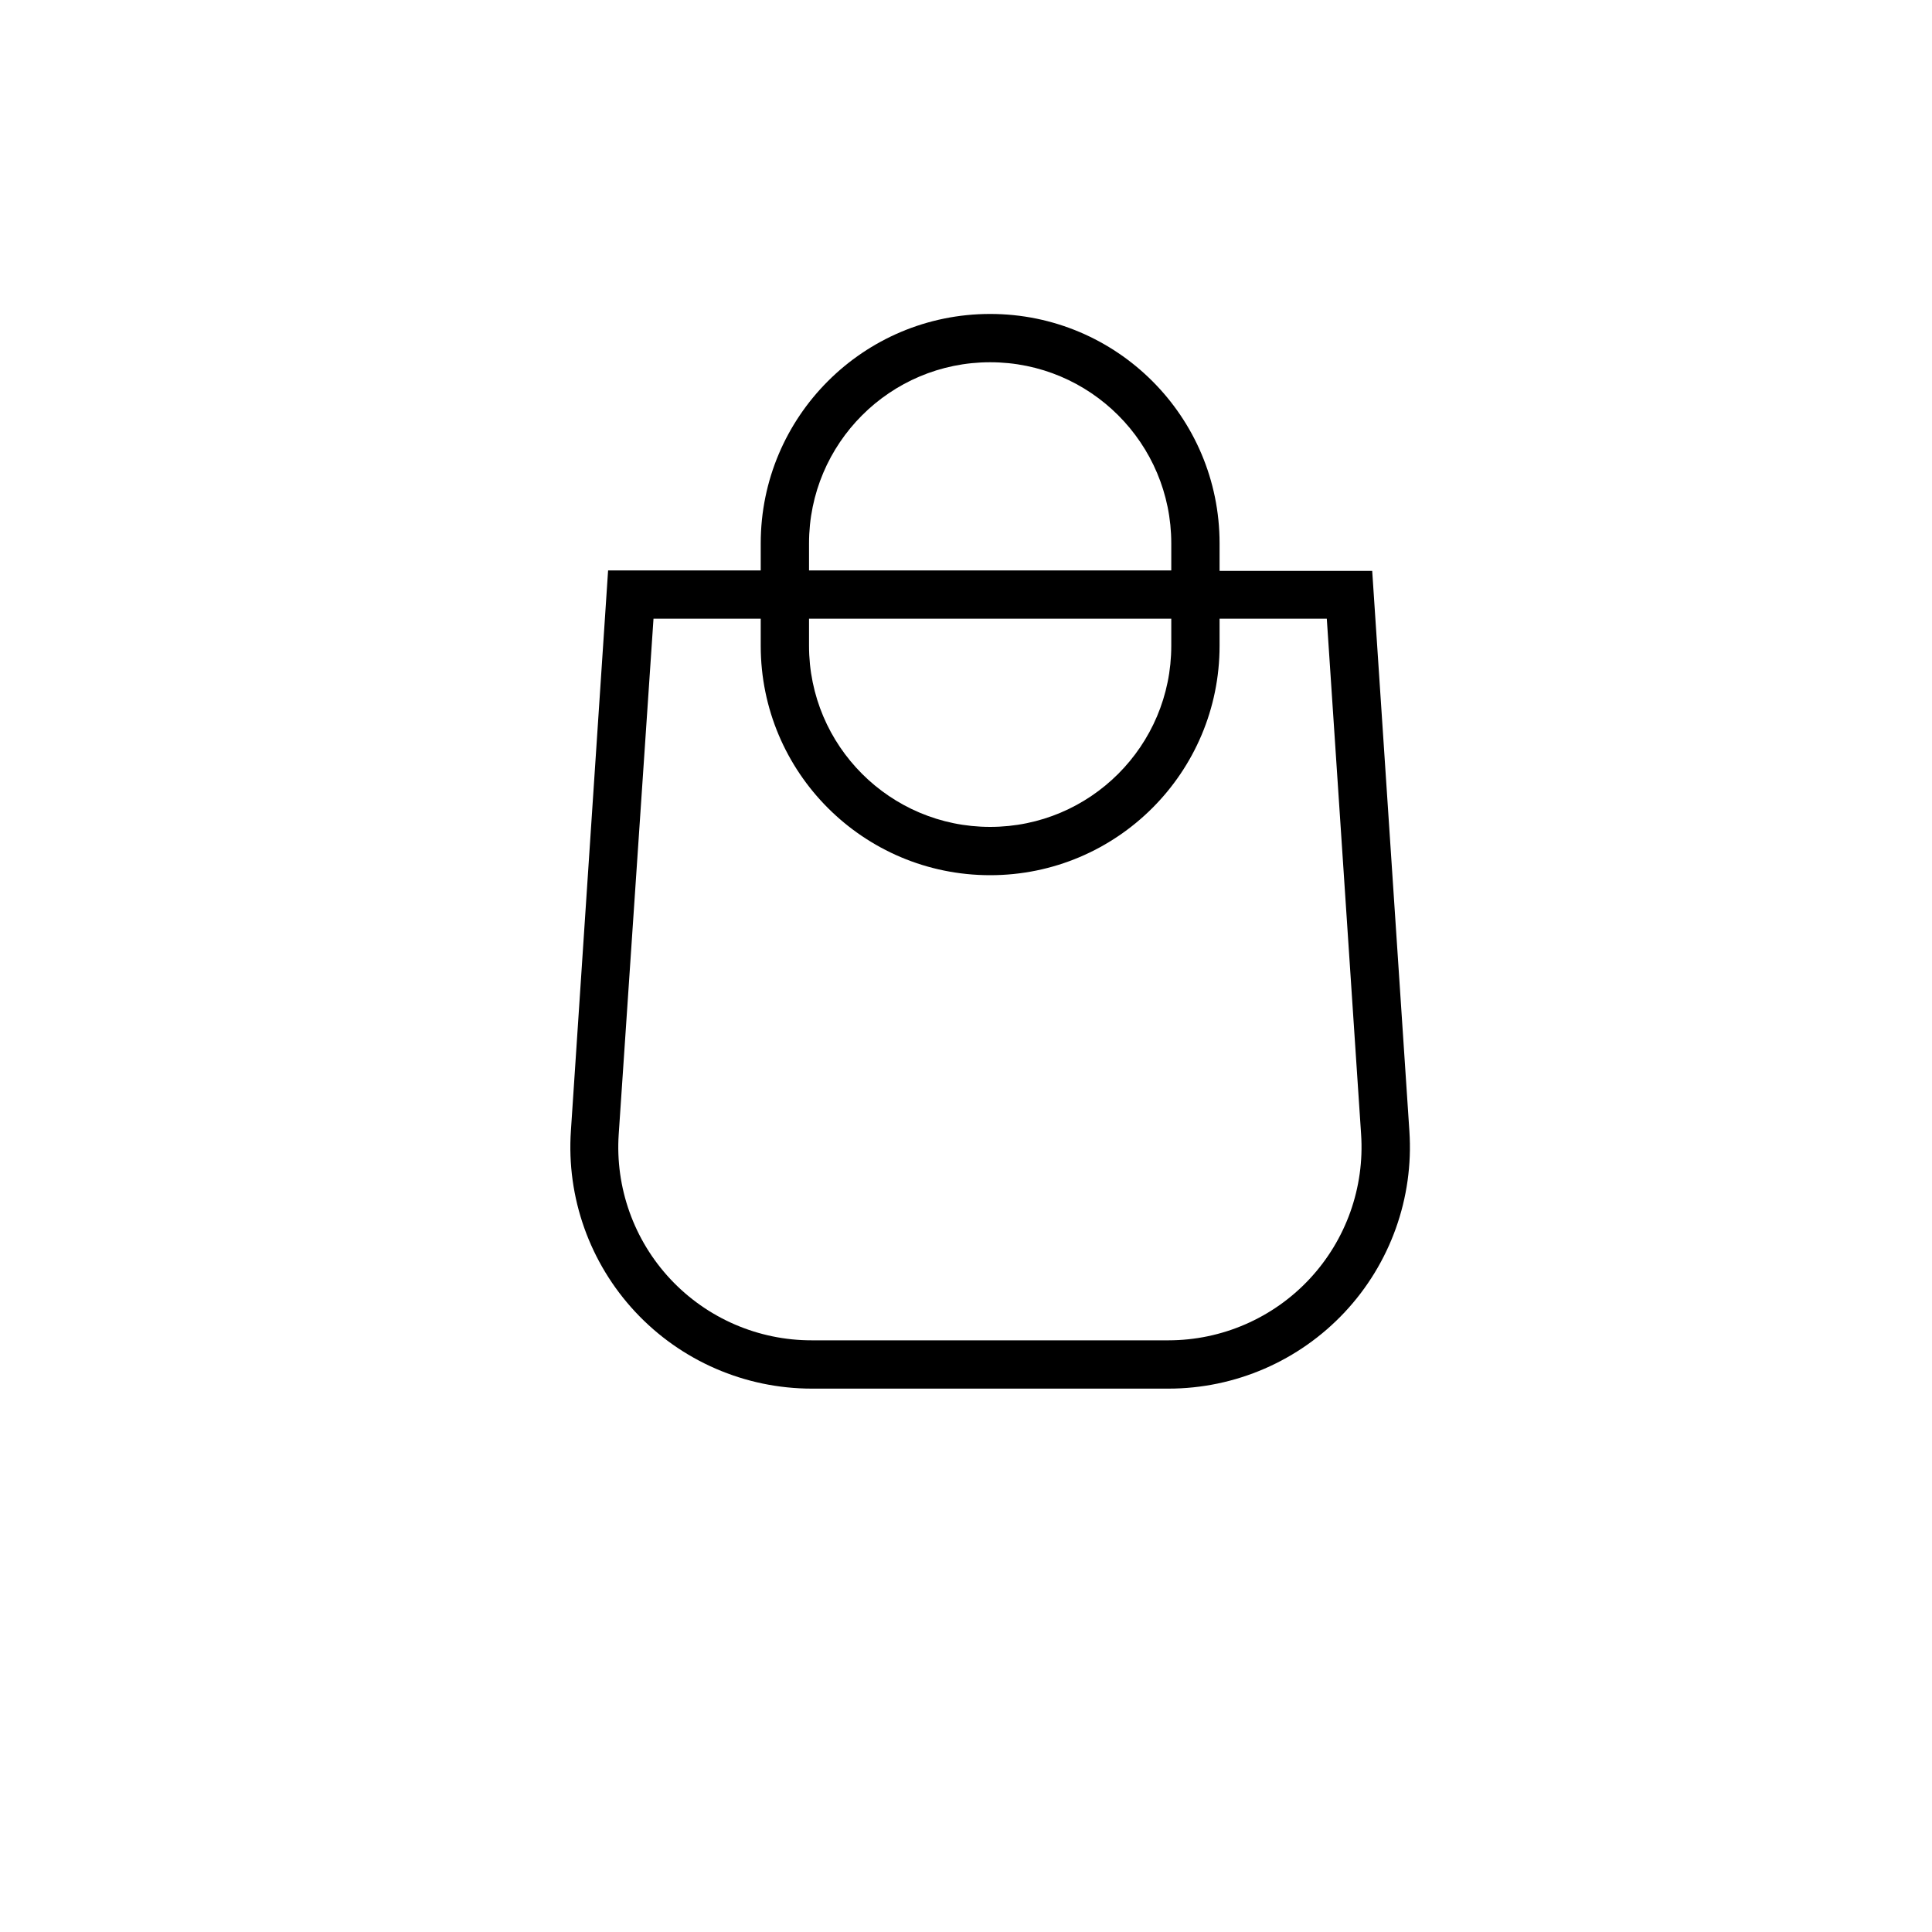
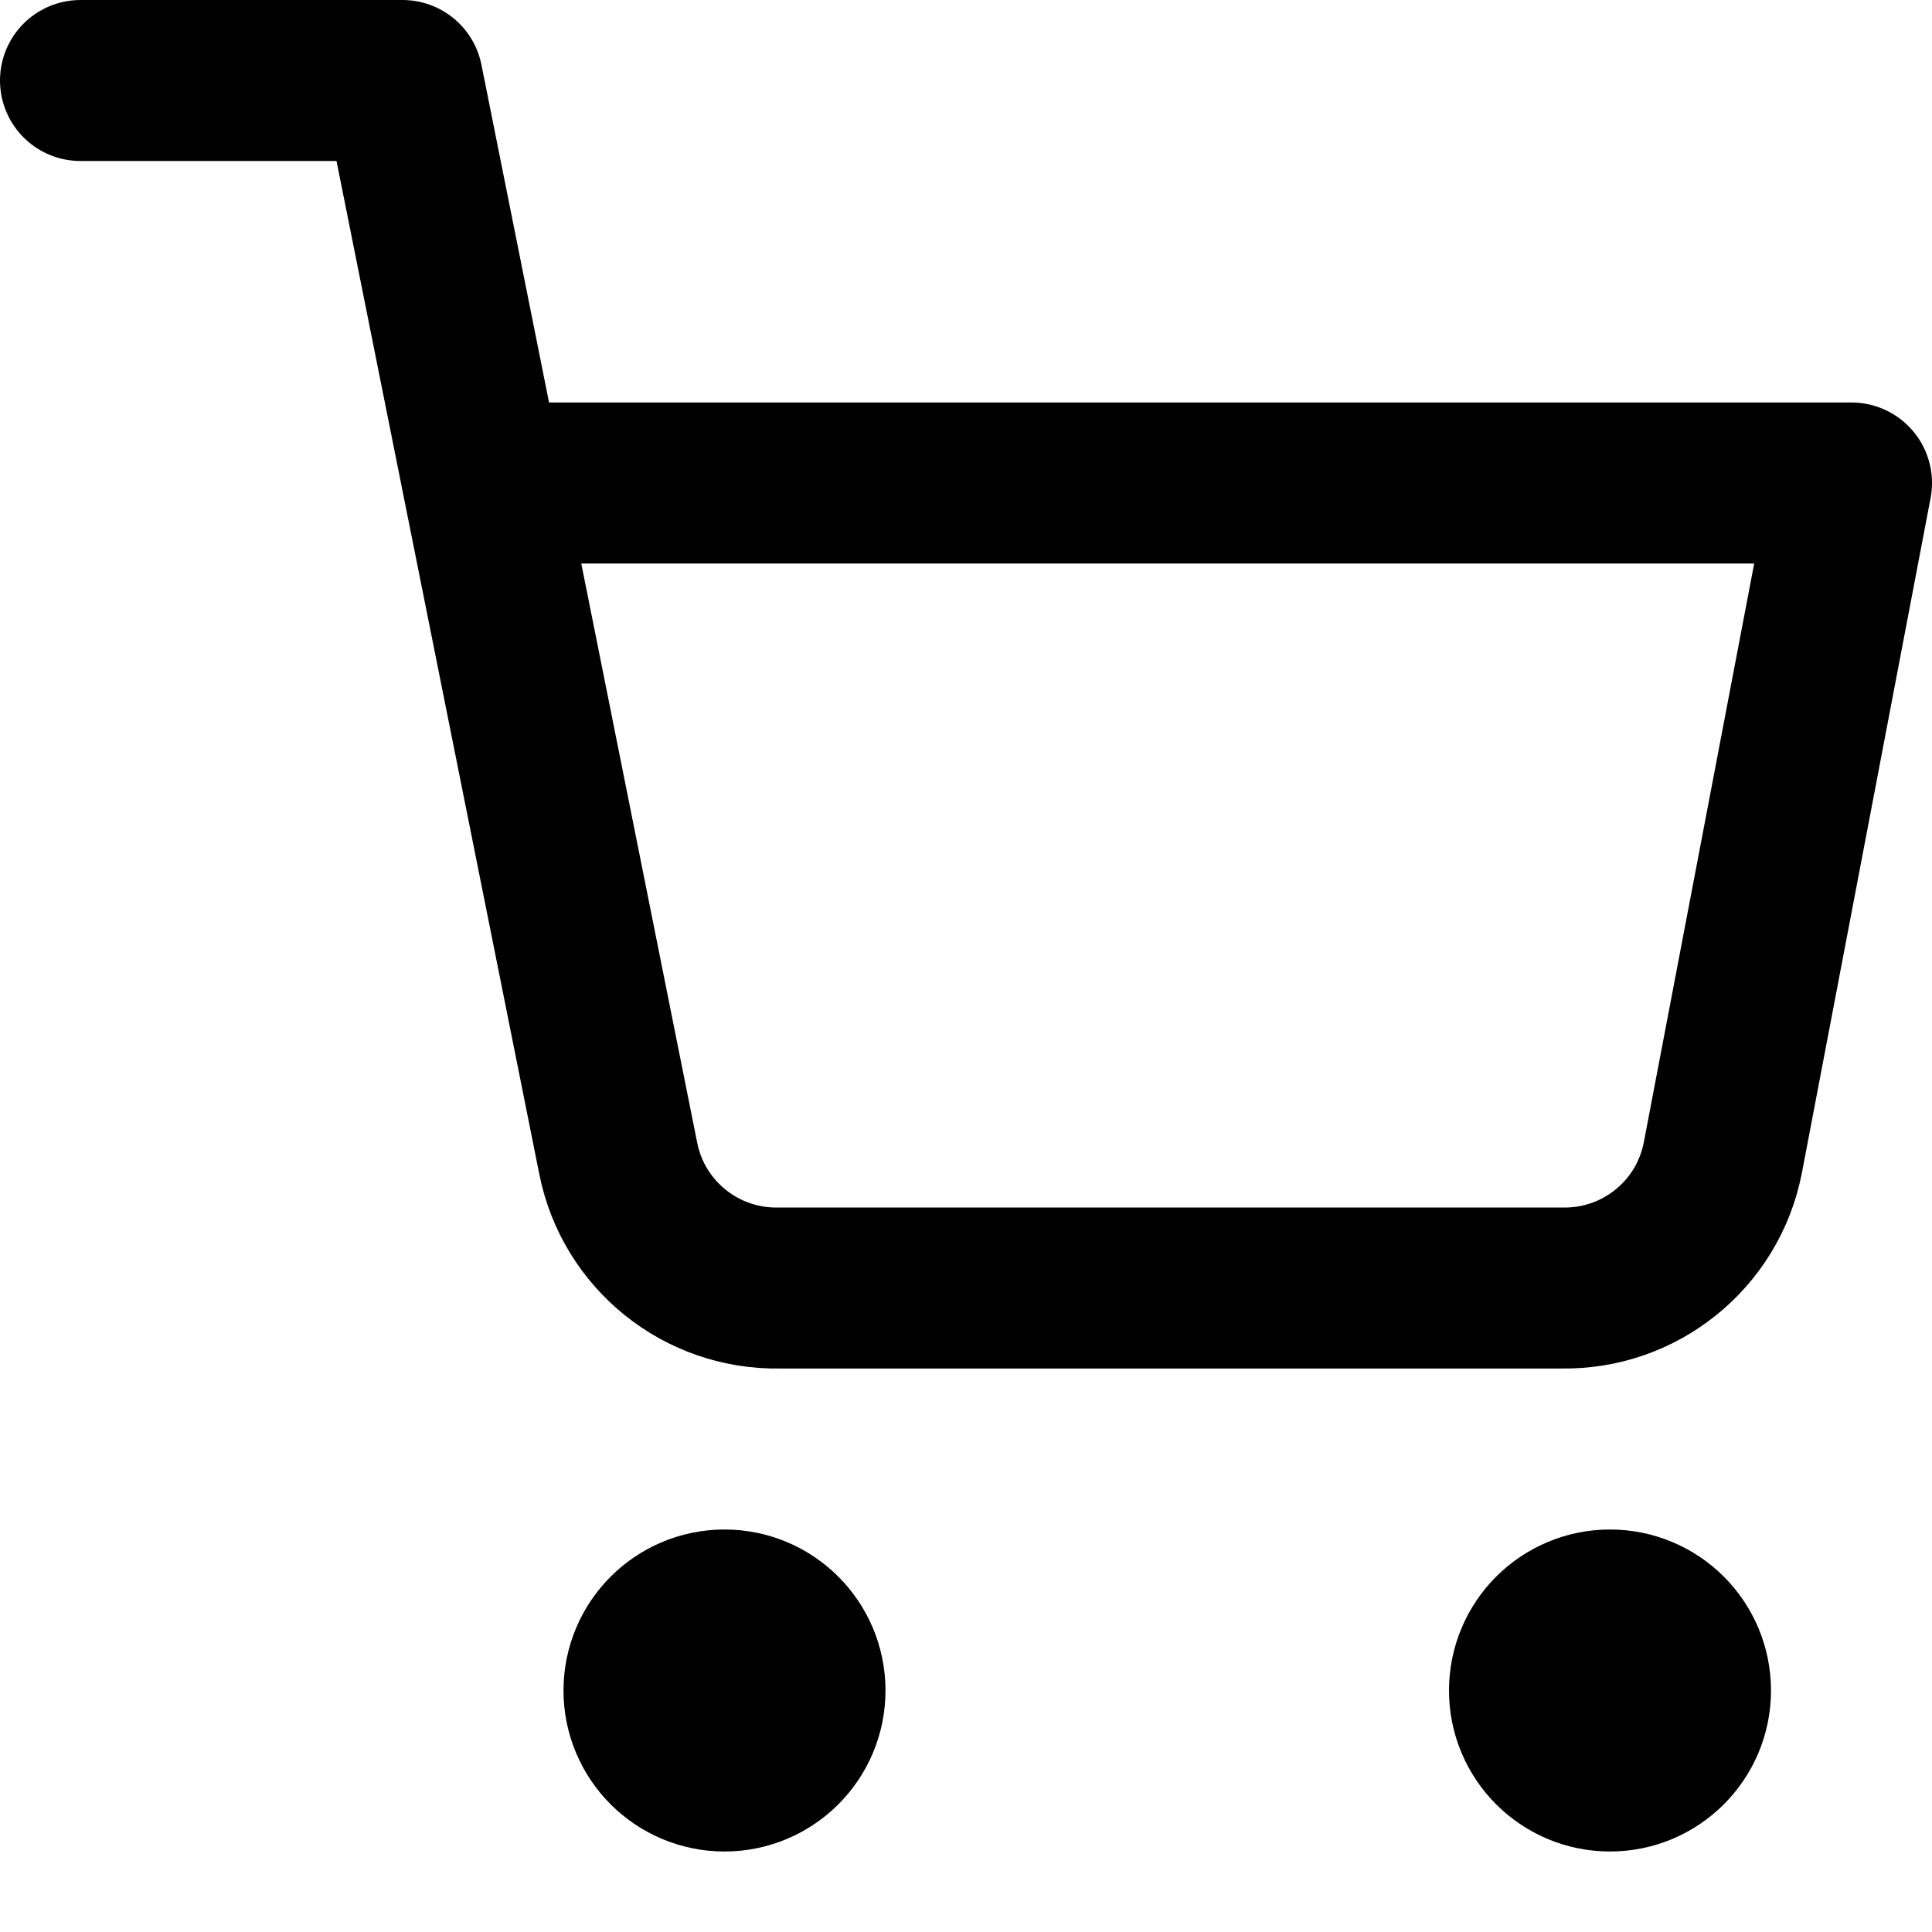
- <svg xmlns="http://www.w3.org/2000/svg" fill="none" class="icon icon-cart" viewBox="0 0 40 40">
-   <path fill="currentColor" fill-rule="evenodd" d="M20.5 6.5a4.75 4.75 0 0 0-4.75 4.75v.56h-3.16l-.77 11.6a5 5 0 0 0 4.99 5.34h7.38a5 5 0 0 0 4.99-5.33l-.77-11.6h-3.16v-.57A4.75 4.75 0 0 0 20.5 6.5m3.75 5.31v-.56a3.75 3.75 0 1 0-7.5 0v.56zm-7.5 1h7.5v.56a3.75 3.75 0 1 1-7.5 0zm-1 0v.56a4.75 4.75 0 1 0 9.5 0v-.56h2.22l.71 10.67a4 4 0 0 1-3.99 4.27h-7.38a4 4 0 0 1-4-4.27l.72-10.67z" />
+ <svg xmlns="http://www.w3.org/2000/svg" viewBox="0 0 24 24" fill="none" stroke="currentColor" stroke-width="2" stroke-linecap="round" stroke-linejoin="round" class="icon icon-cart" aria-hidden="true" focusable="false">
+   <circle cx="9" cy="21" r="1" />
+   <circle cx="20" cy="21" r="1" />
+   <path d="M1 1h4l2.68 13.39a2 2 0 0 0 2 1.61h9.72a2 2 0 0 0 2-1.61L23 6H6" />
</svg>
